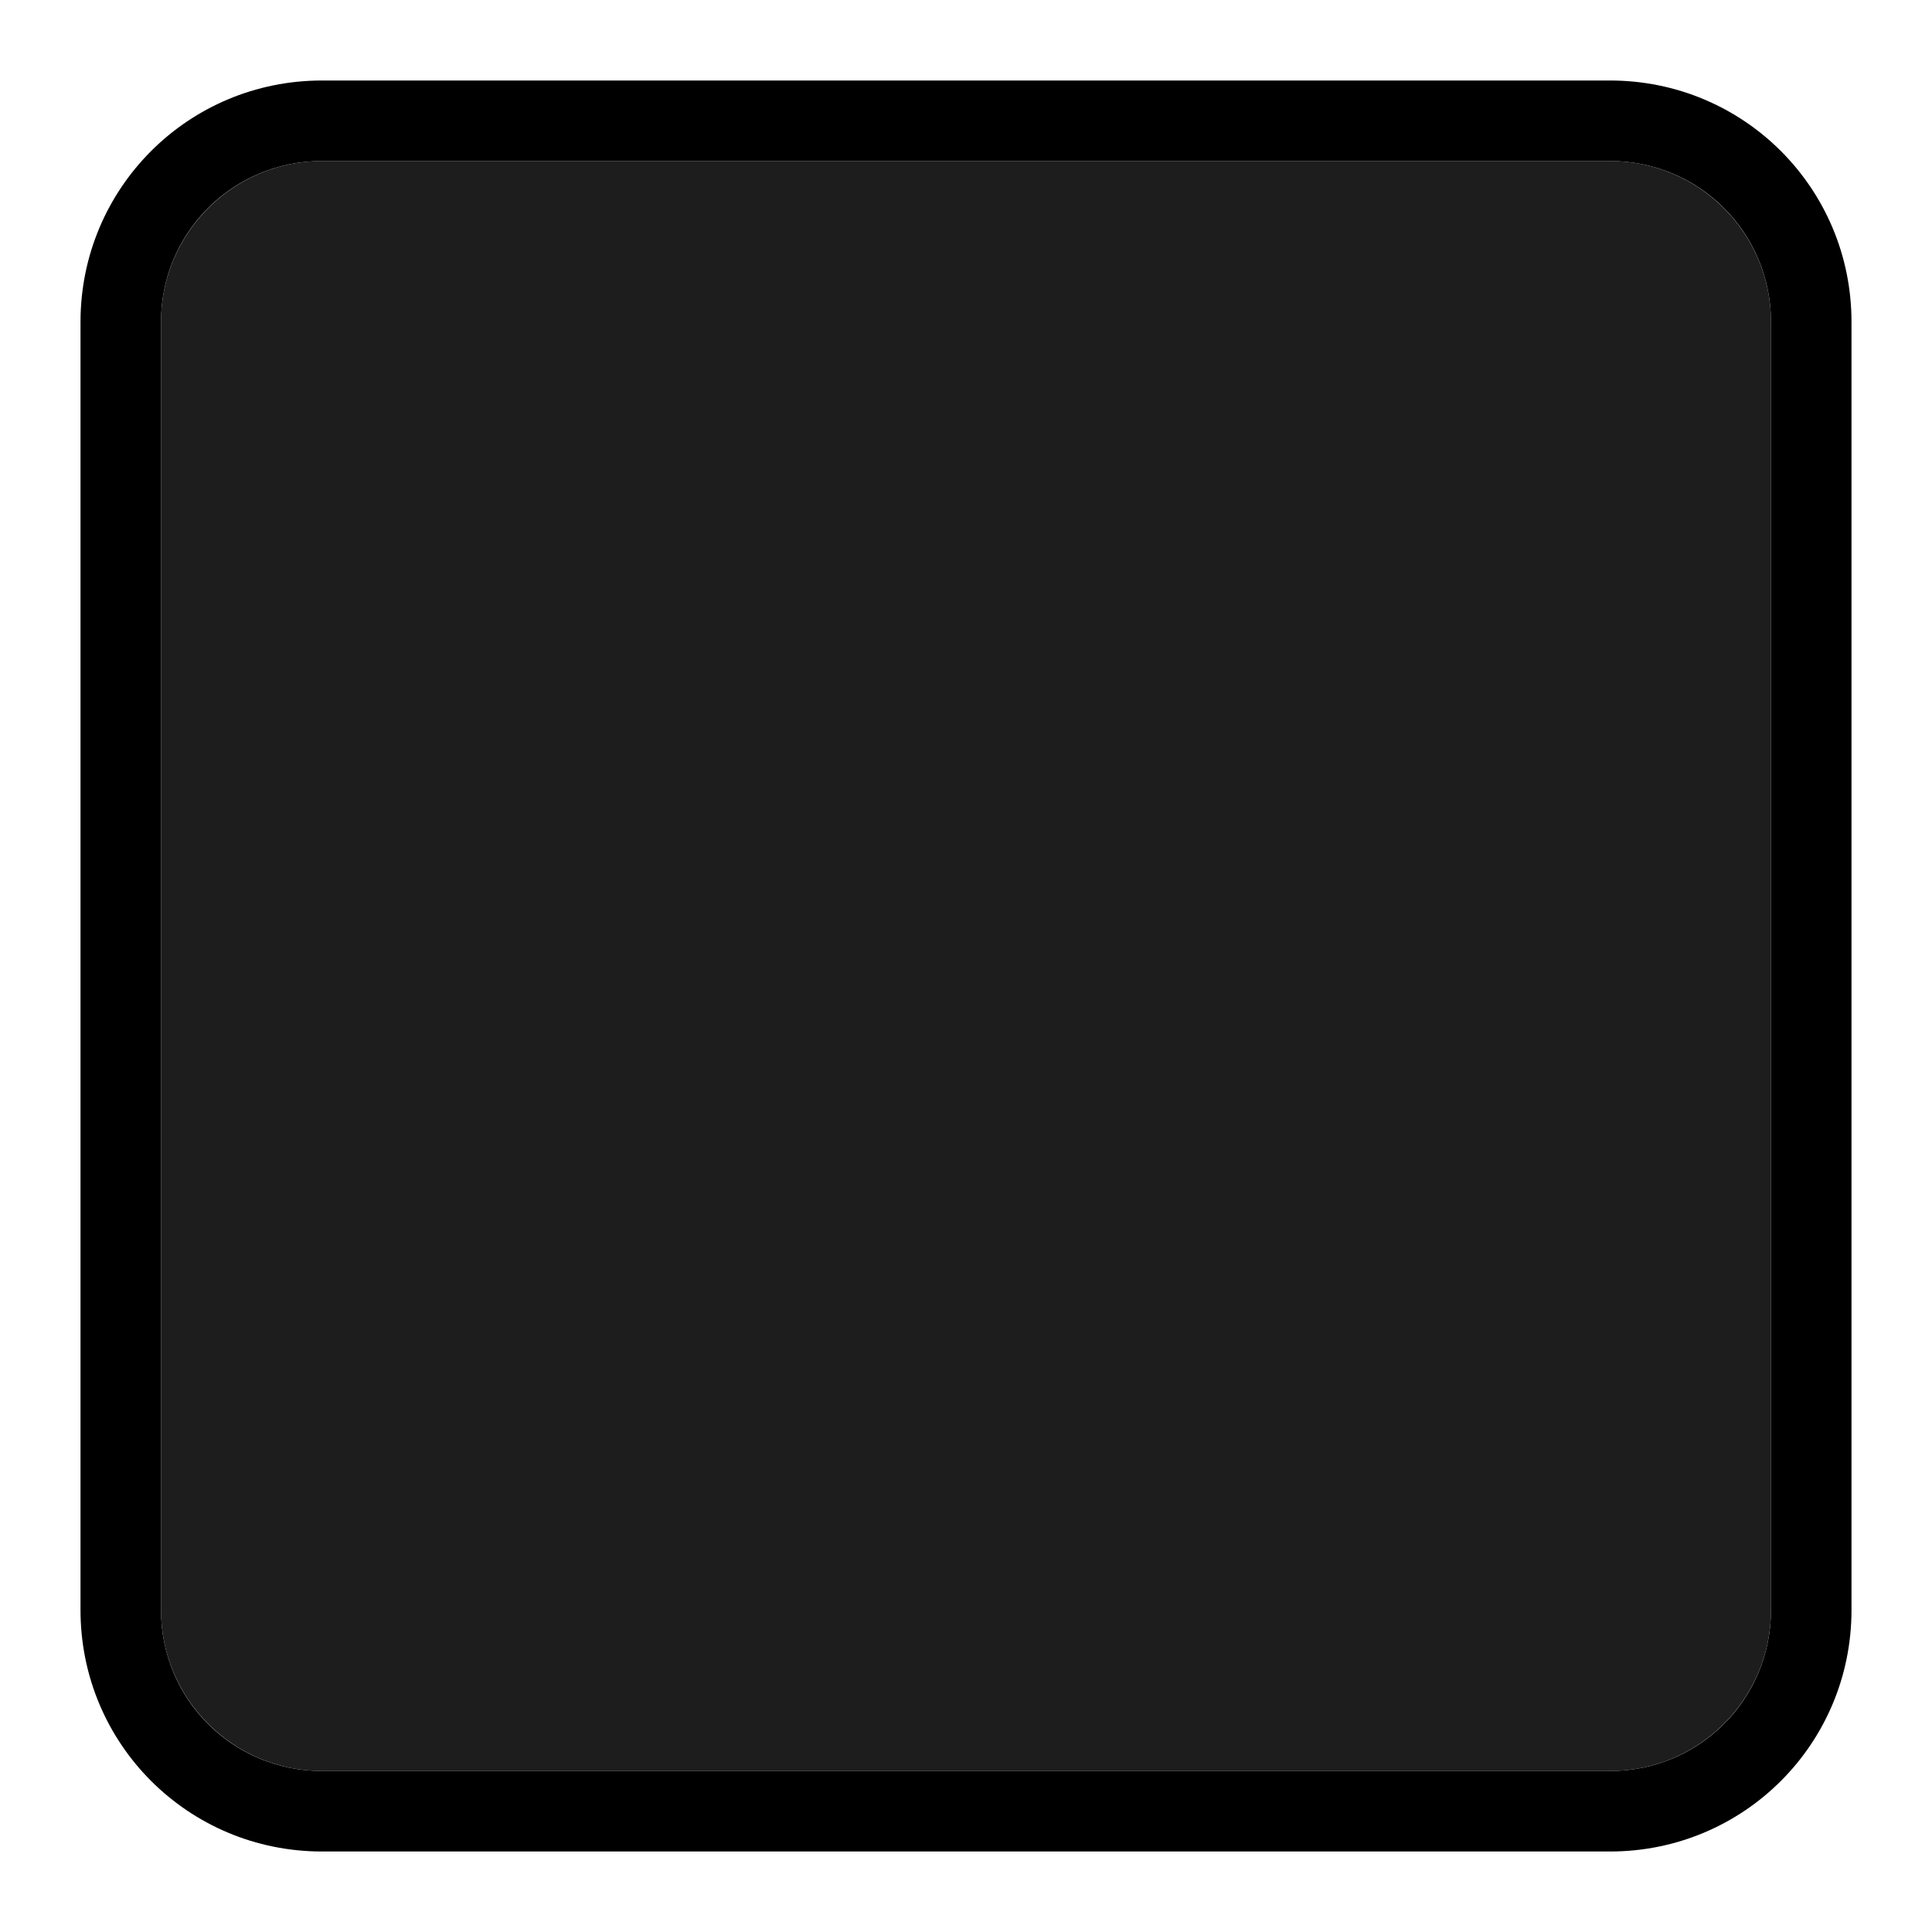
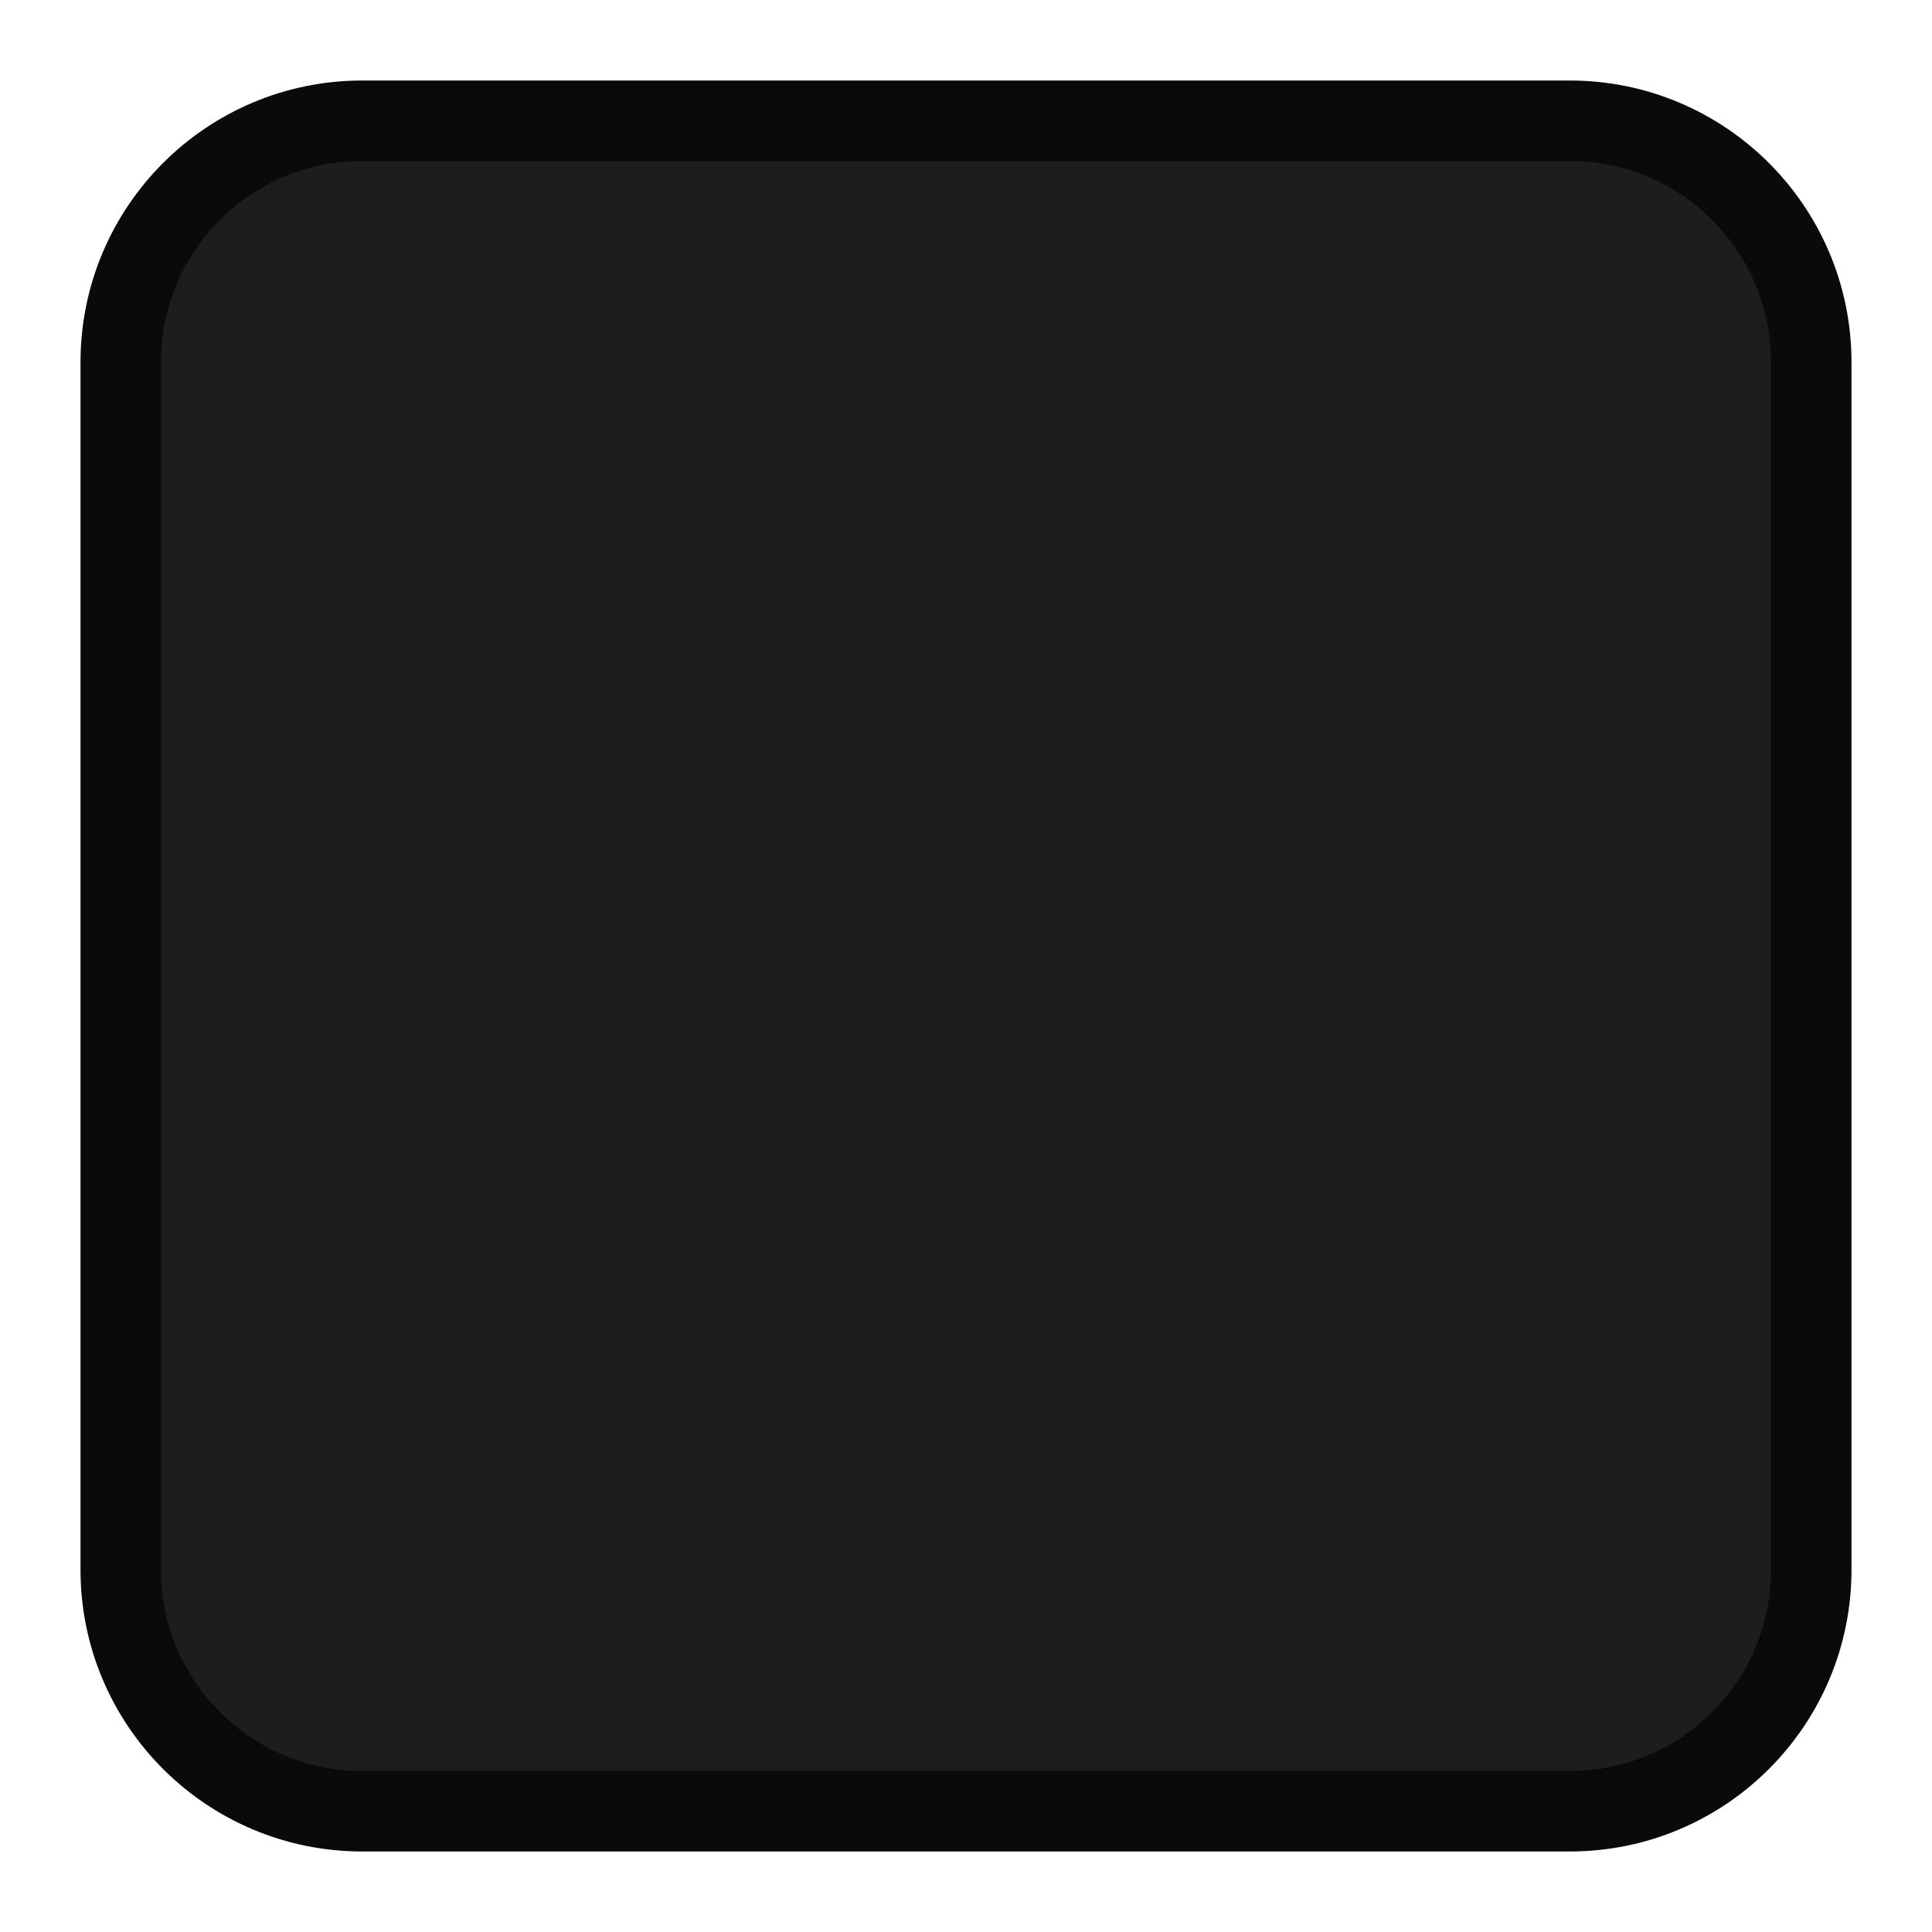
<svg xmlns="http://www.w3.org/2000/svg" width="24" height="24" id="svg11300" version="1.0" style="display:inline;enable-background:new">
  <defs id="defs3" />
  <g style="display:inline" id="layer1" transform="translate(0,-276)">
-     <rect style="opacity:0.96;fill:#141414;fill-opacity:1;stroke:none" id="rect3003" width="20" height="20" x="2" y="278" ry="2" rx="2" />
-     <path style="opacity:1;fill:#000000;fill-opacity:1;stroke:none" d="m 4,277 c -1.662,0 -3,1.338 -3,3 l 0,16 c 0,1.662 1.338,3 3,3 l 16,0 c 1.662,0 3,-1.338 3,-3 l 0,-16 c 0,-1.662 -1.338,-3 -3,-3 z m 0,1 16,0 c 1.108,0 2,0.892 2,2 l 0,16 c 0,1.108 -0.892,2 -2,2 l -16,0 c -1.108,0 -2,-0.892 -2,-2 l 0,-16 c 0,-1.108 0.892,-2 2,-2 z" id="rect7036" />
+     <g style="display:inline;enable-background:new" id="g4213" transform="matrix(0.9130433,0,0,0.9130433,1.043481,277.0435)">
+       <g transform="translate(0,-276)" id="layer1-6" style="display:inline">
+         <rect rx="3.286" ry="3.286" y="276.5" x="0.5" height="23" width="23" id="rect3003" style="opacity:0.96;fill:#141414;fill-opacity:1;stroke:#000000;stroke-width:1.095;stroke-miterlimit:4;stroke-dasharray:none;stroke-opacity:1" />
+       </g>
+     </g>
  </g>
</svg>
